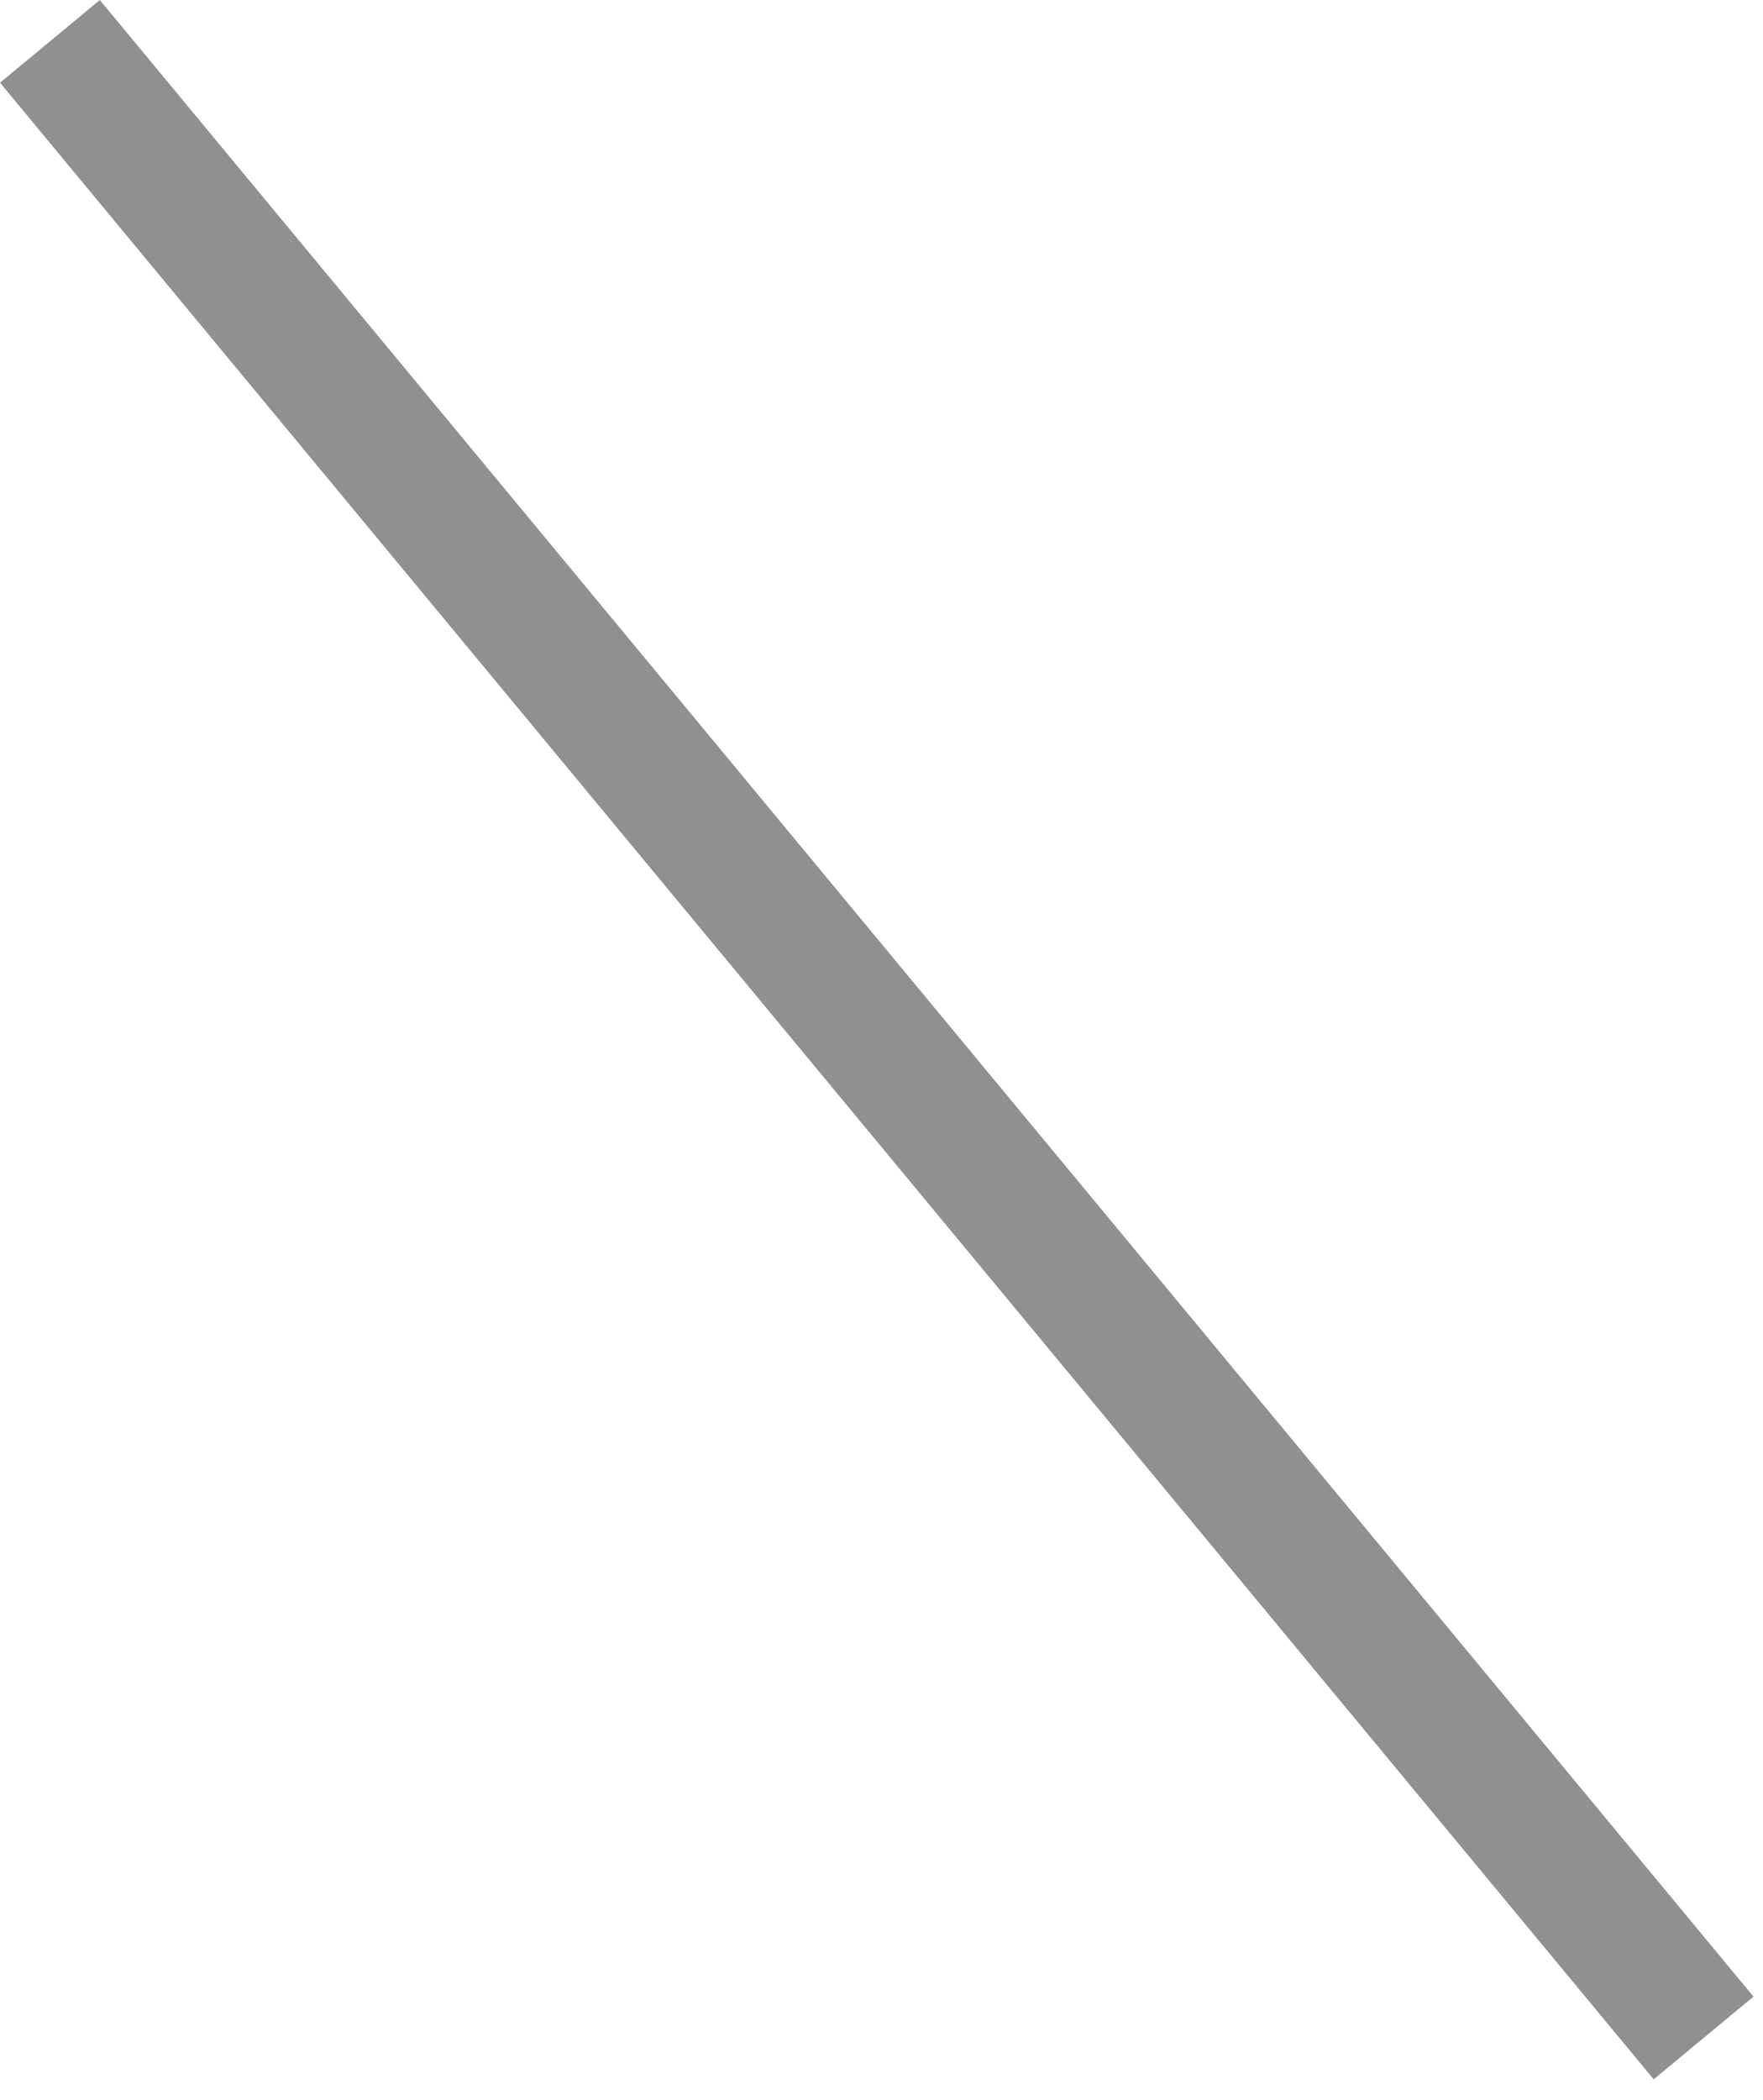
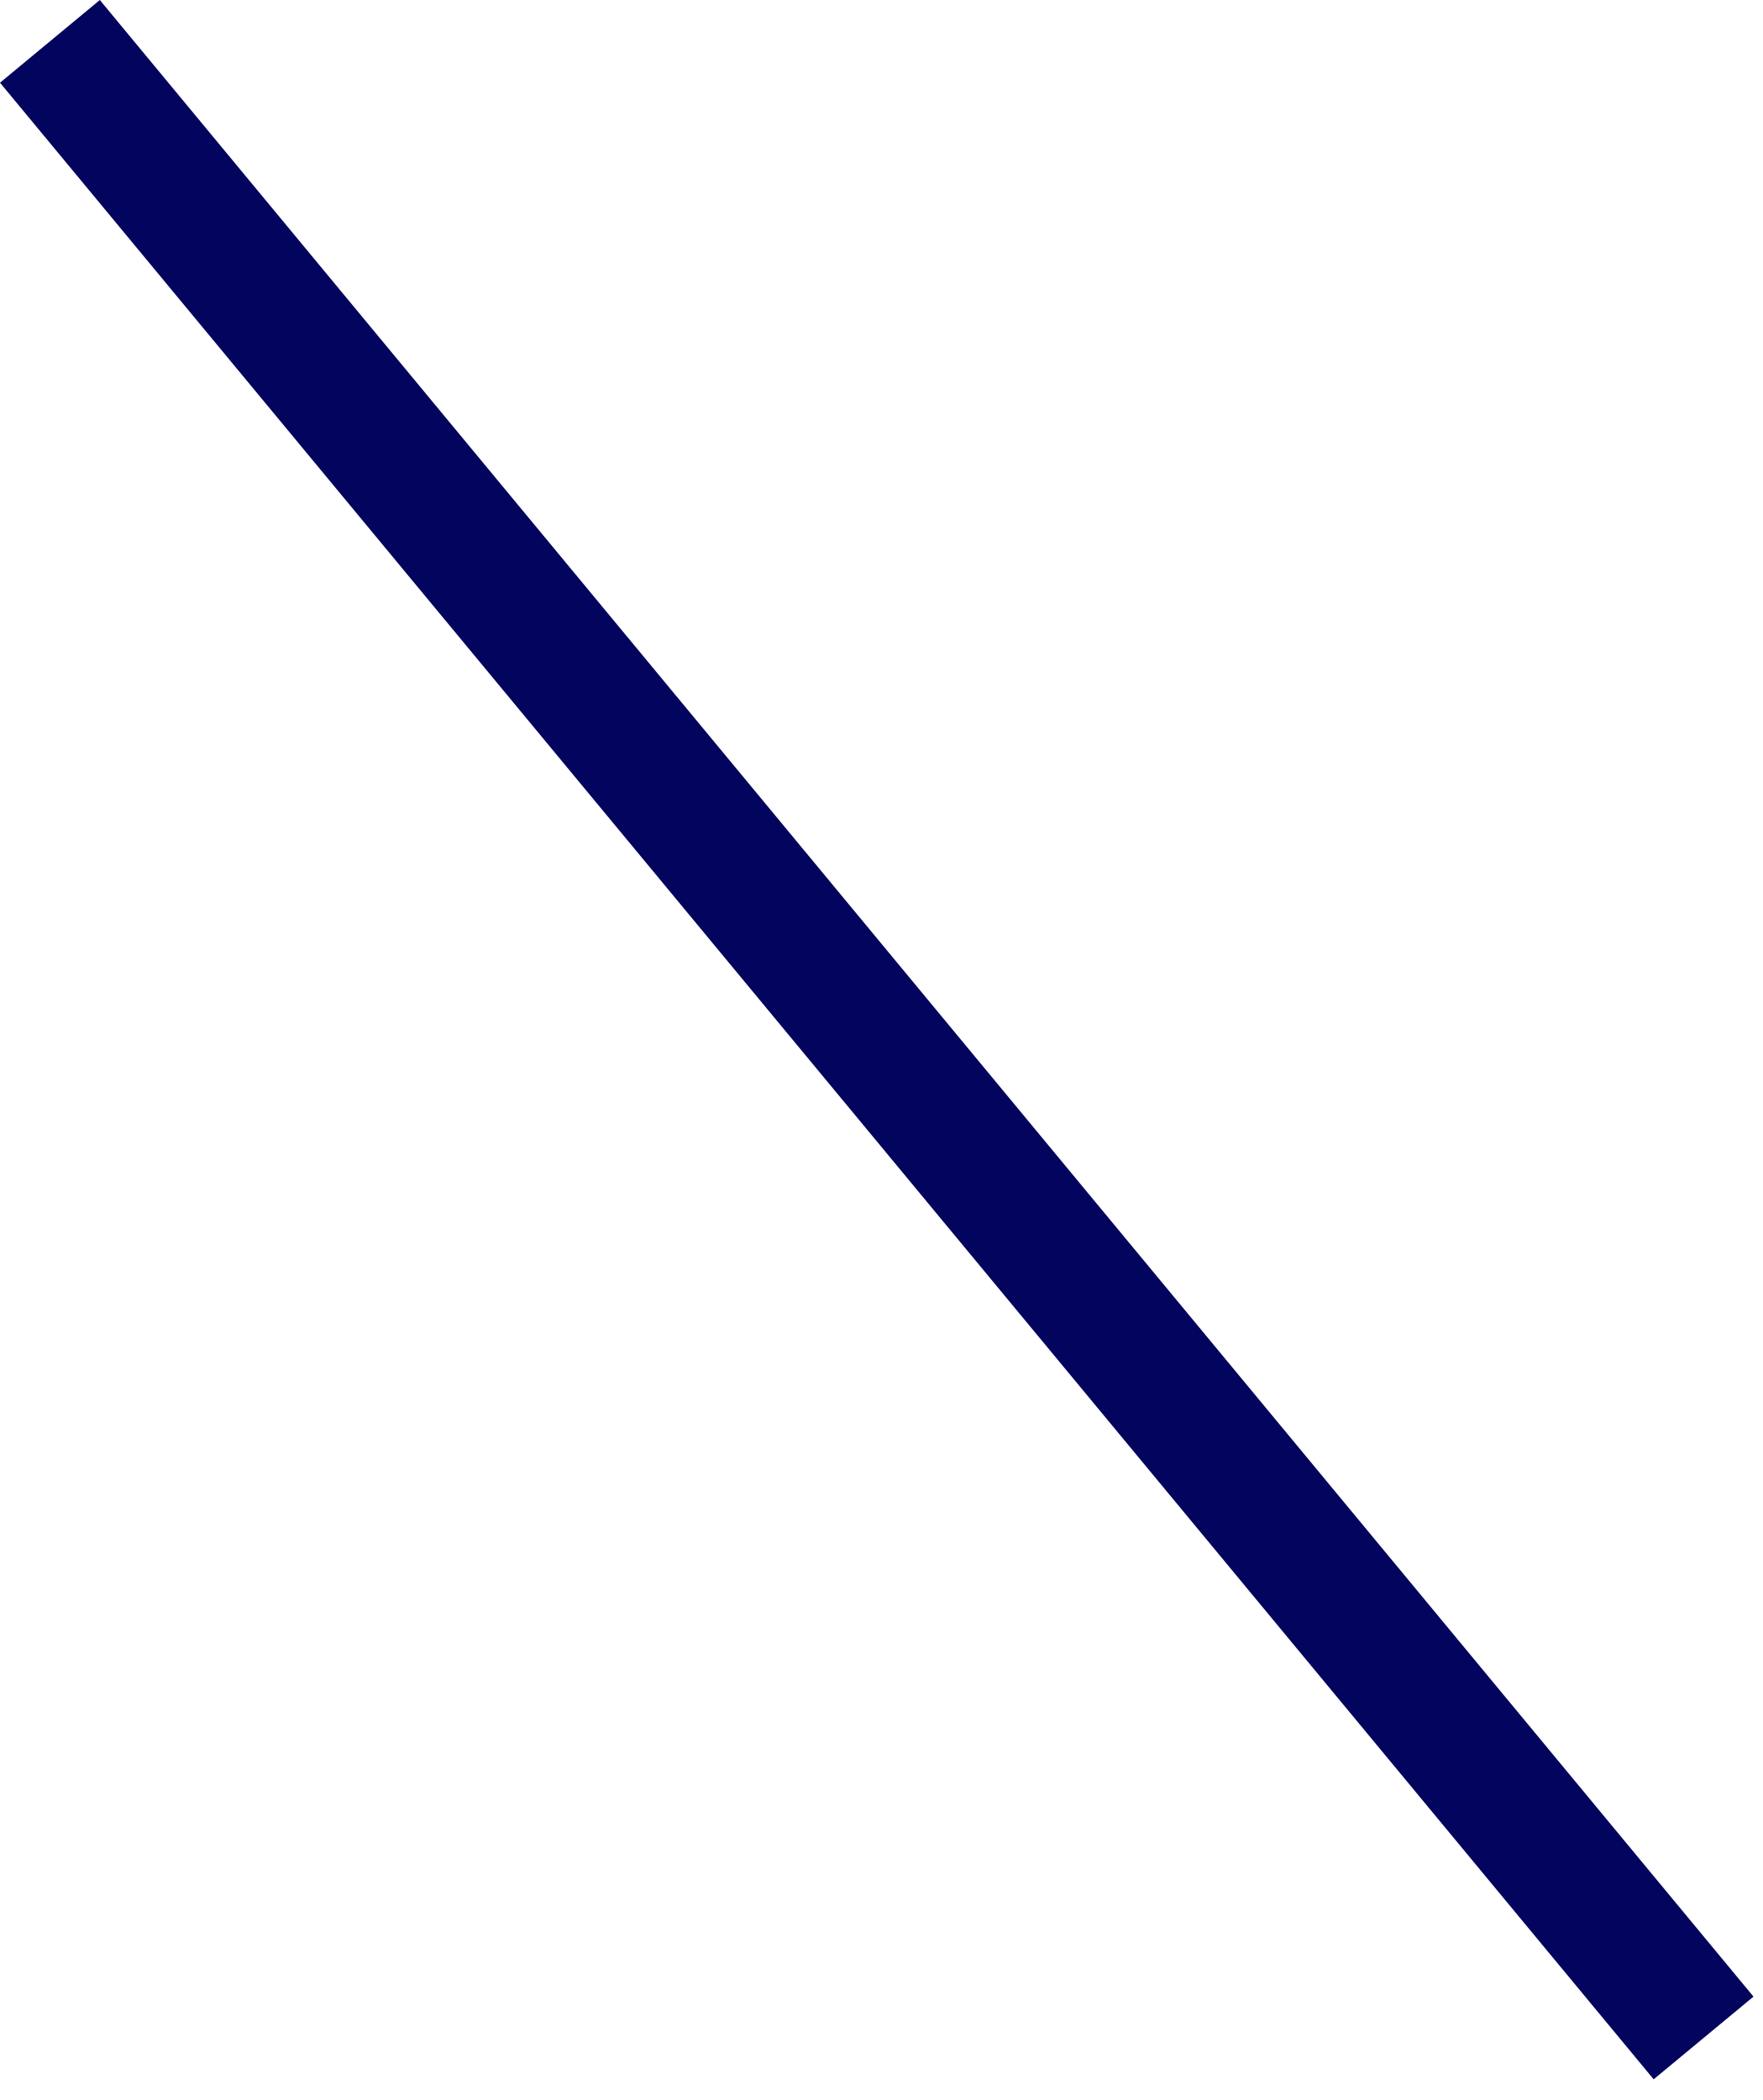
<svg xmlns="http://www.w3.org/2000/svg" width="68" height="81" viewBox="0 0 68 81" fill="none">
-   <rect y="3.19" width="5" height="100" transform="rotate(-39.6353 0 3.18951)" fill="#909090" />
+   <rect y="3.19" width="5" height="100" transform="rotate(-39.6353 0 3.18951)" fill="#03045e" />
</svg>
